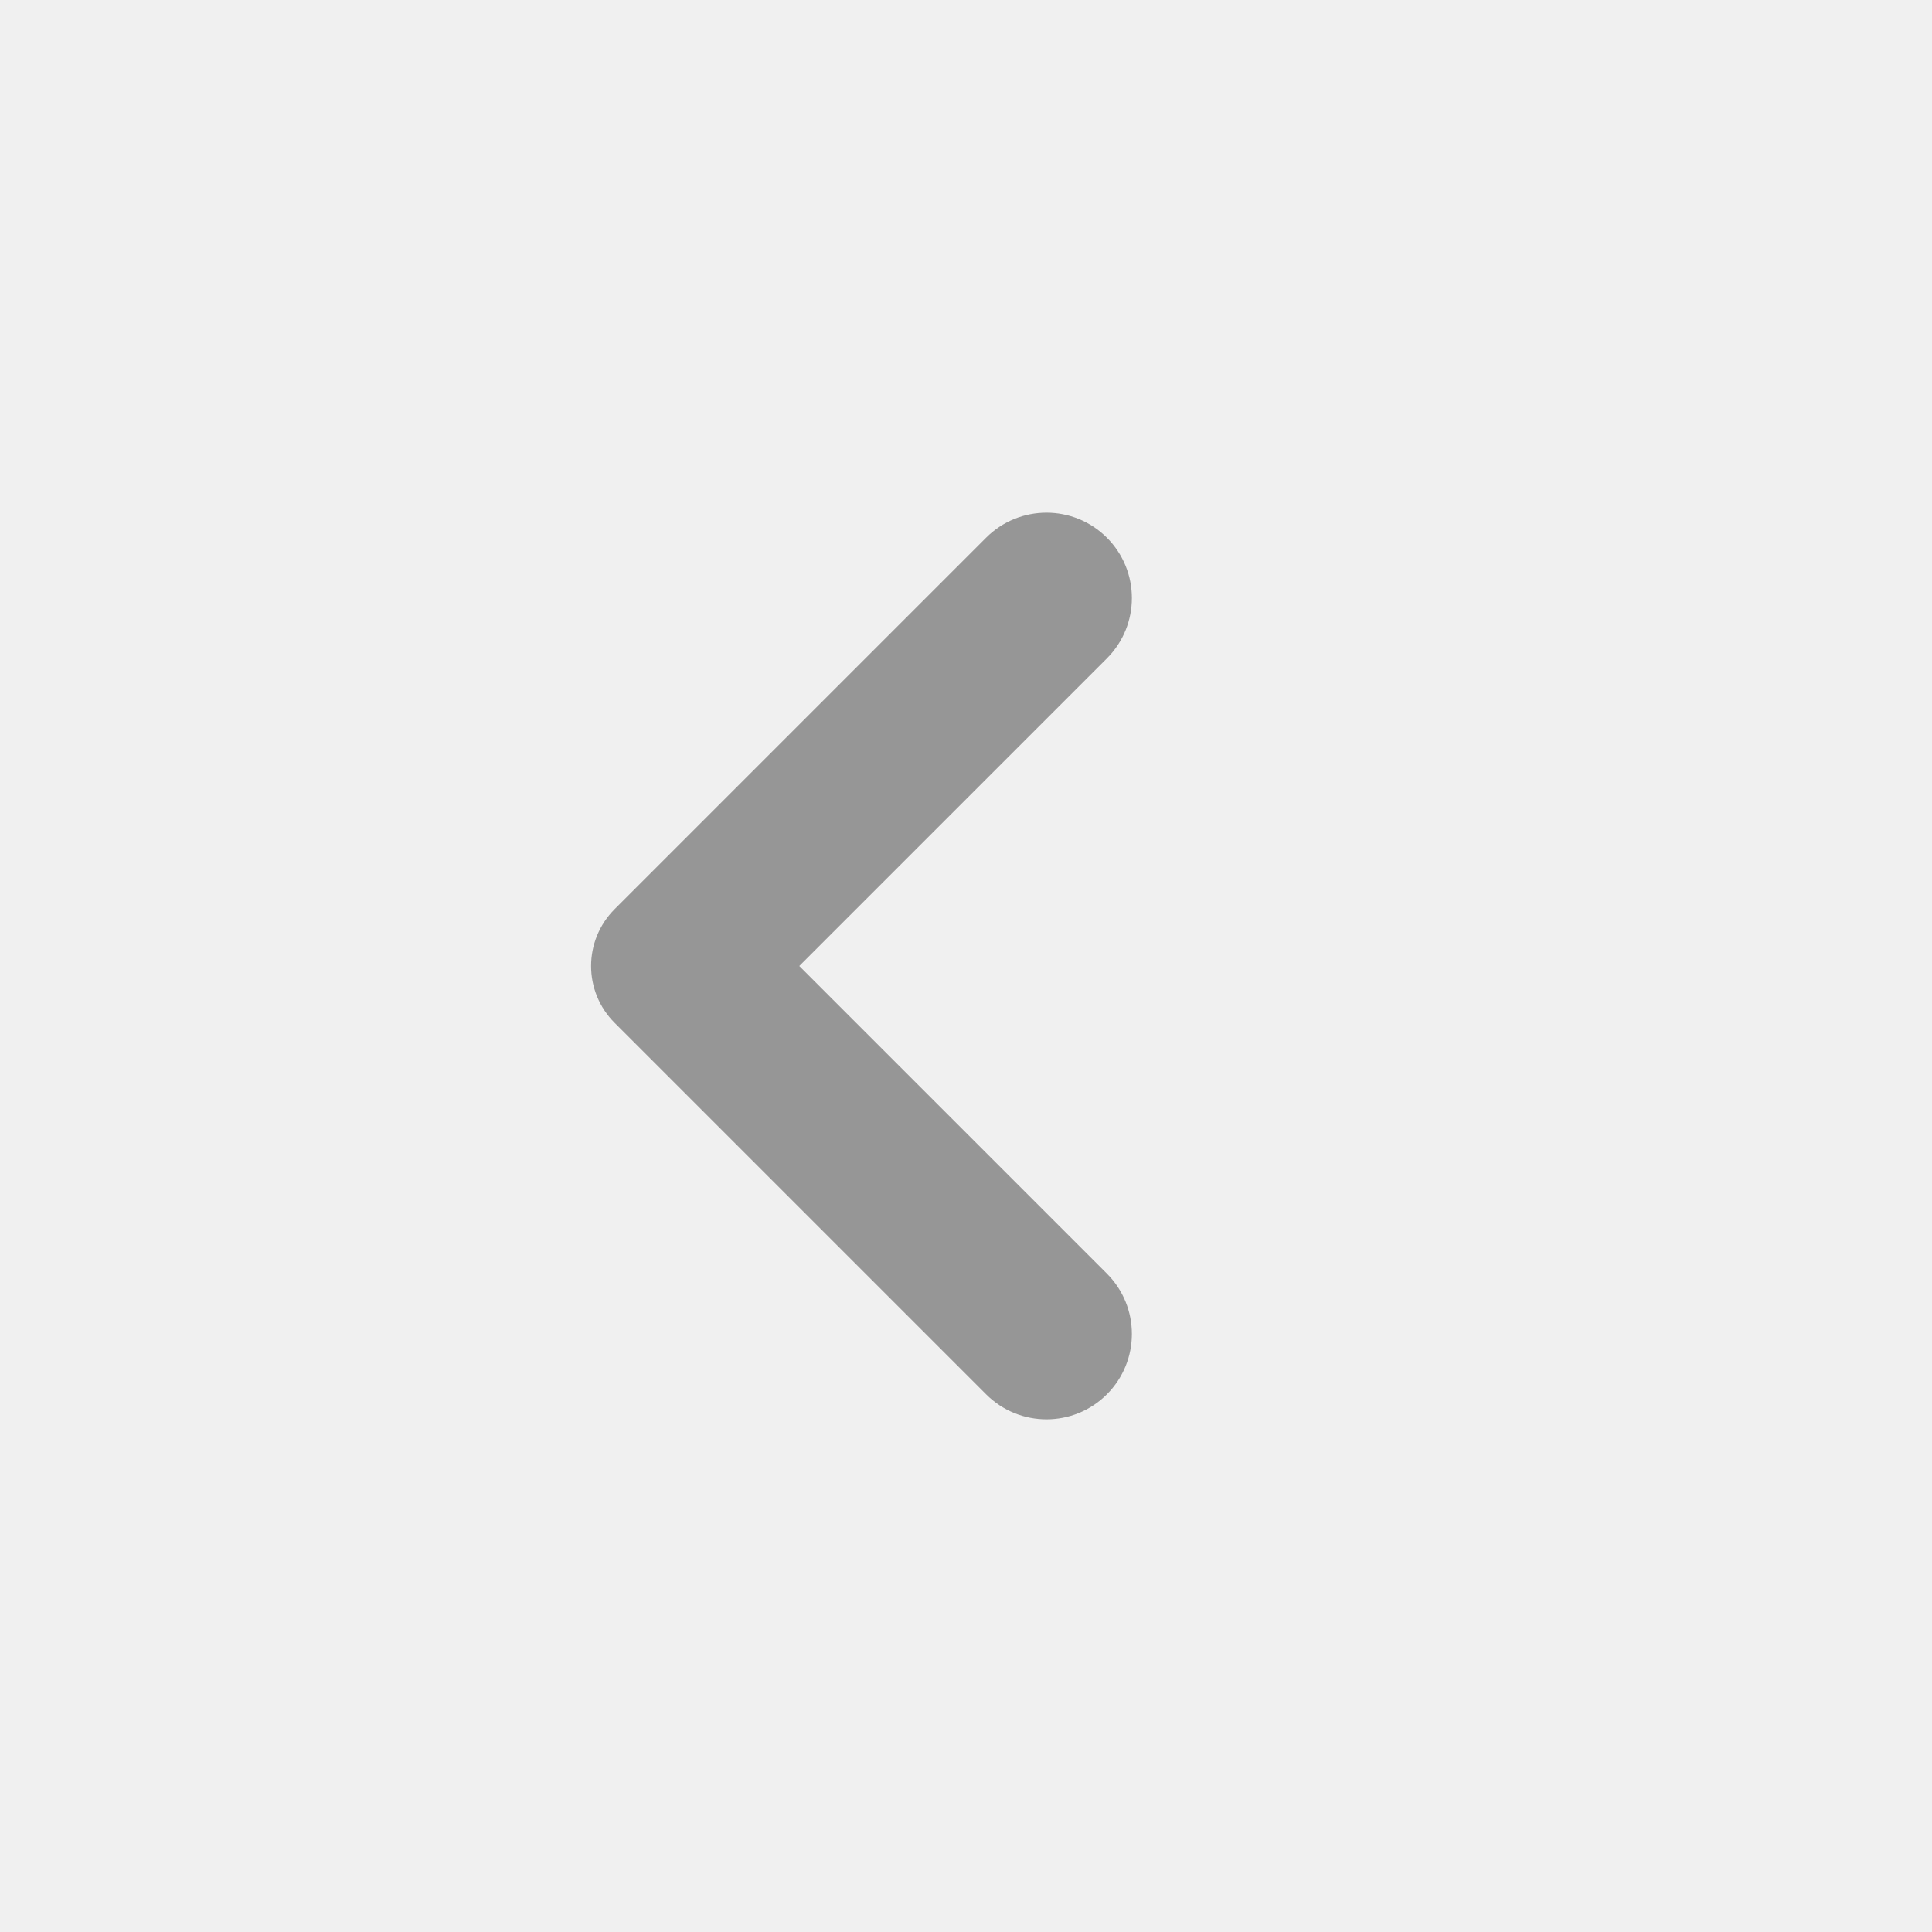
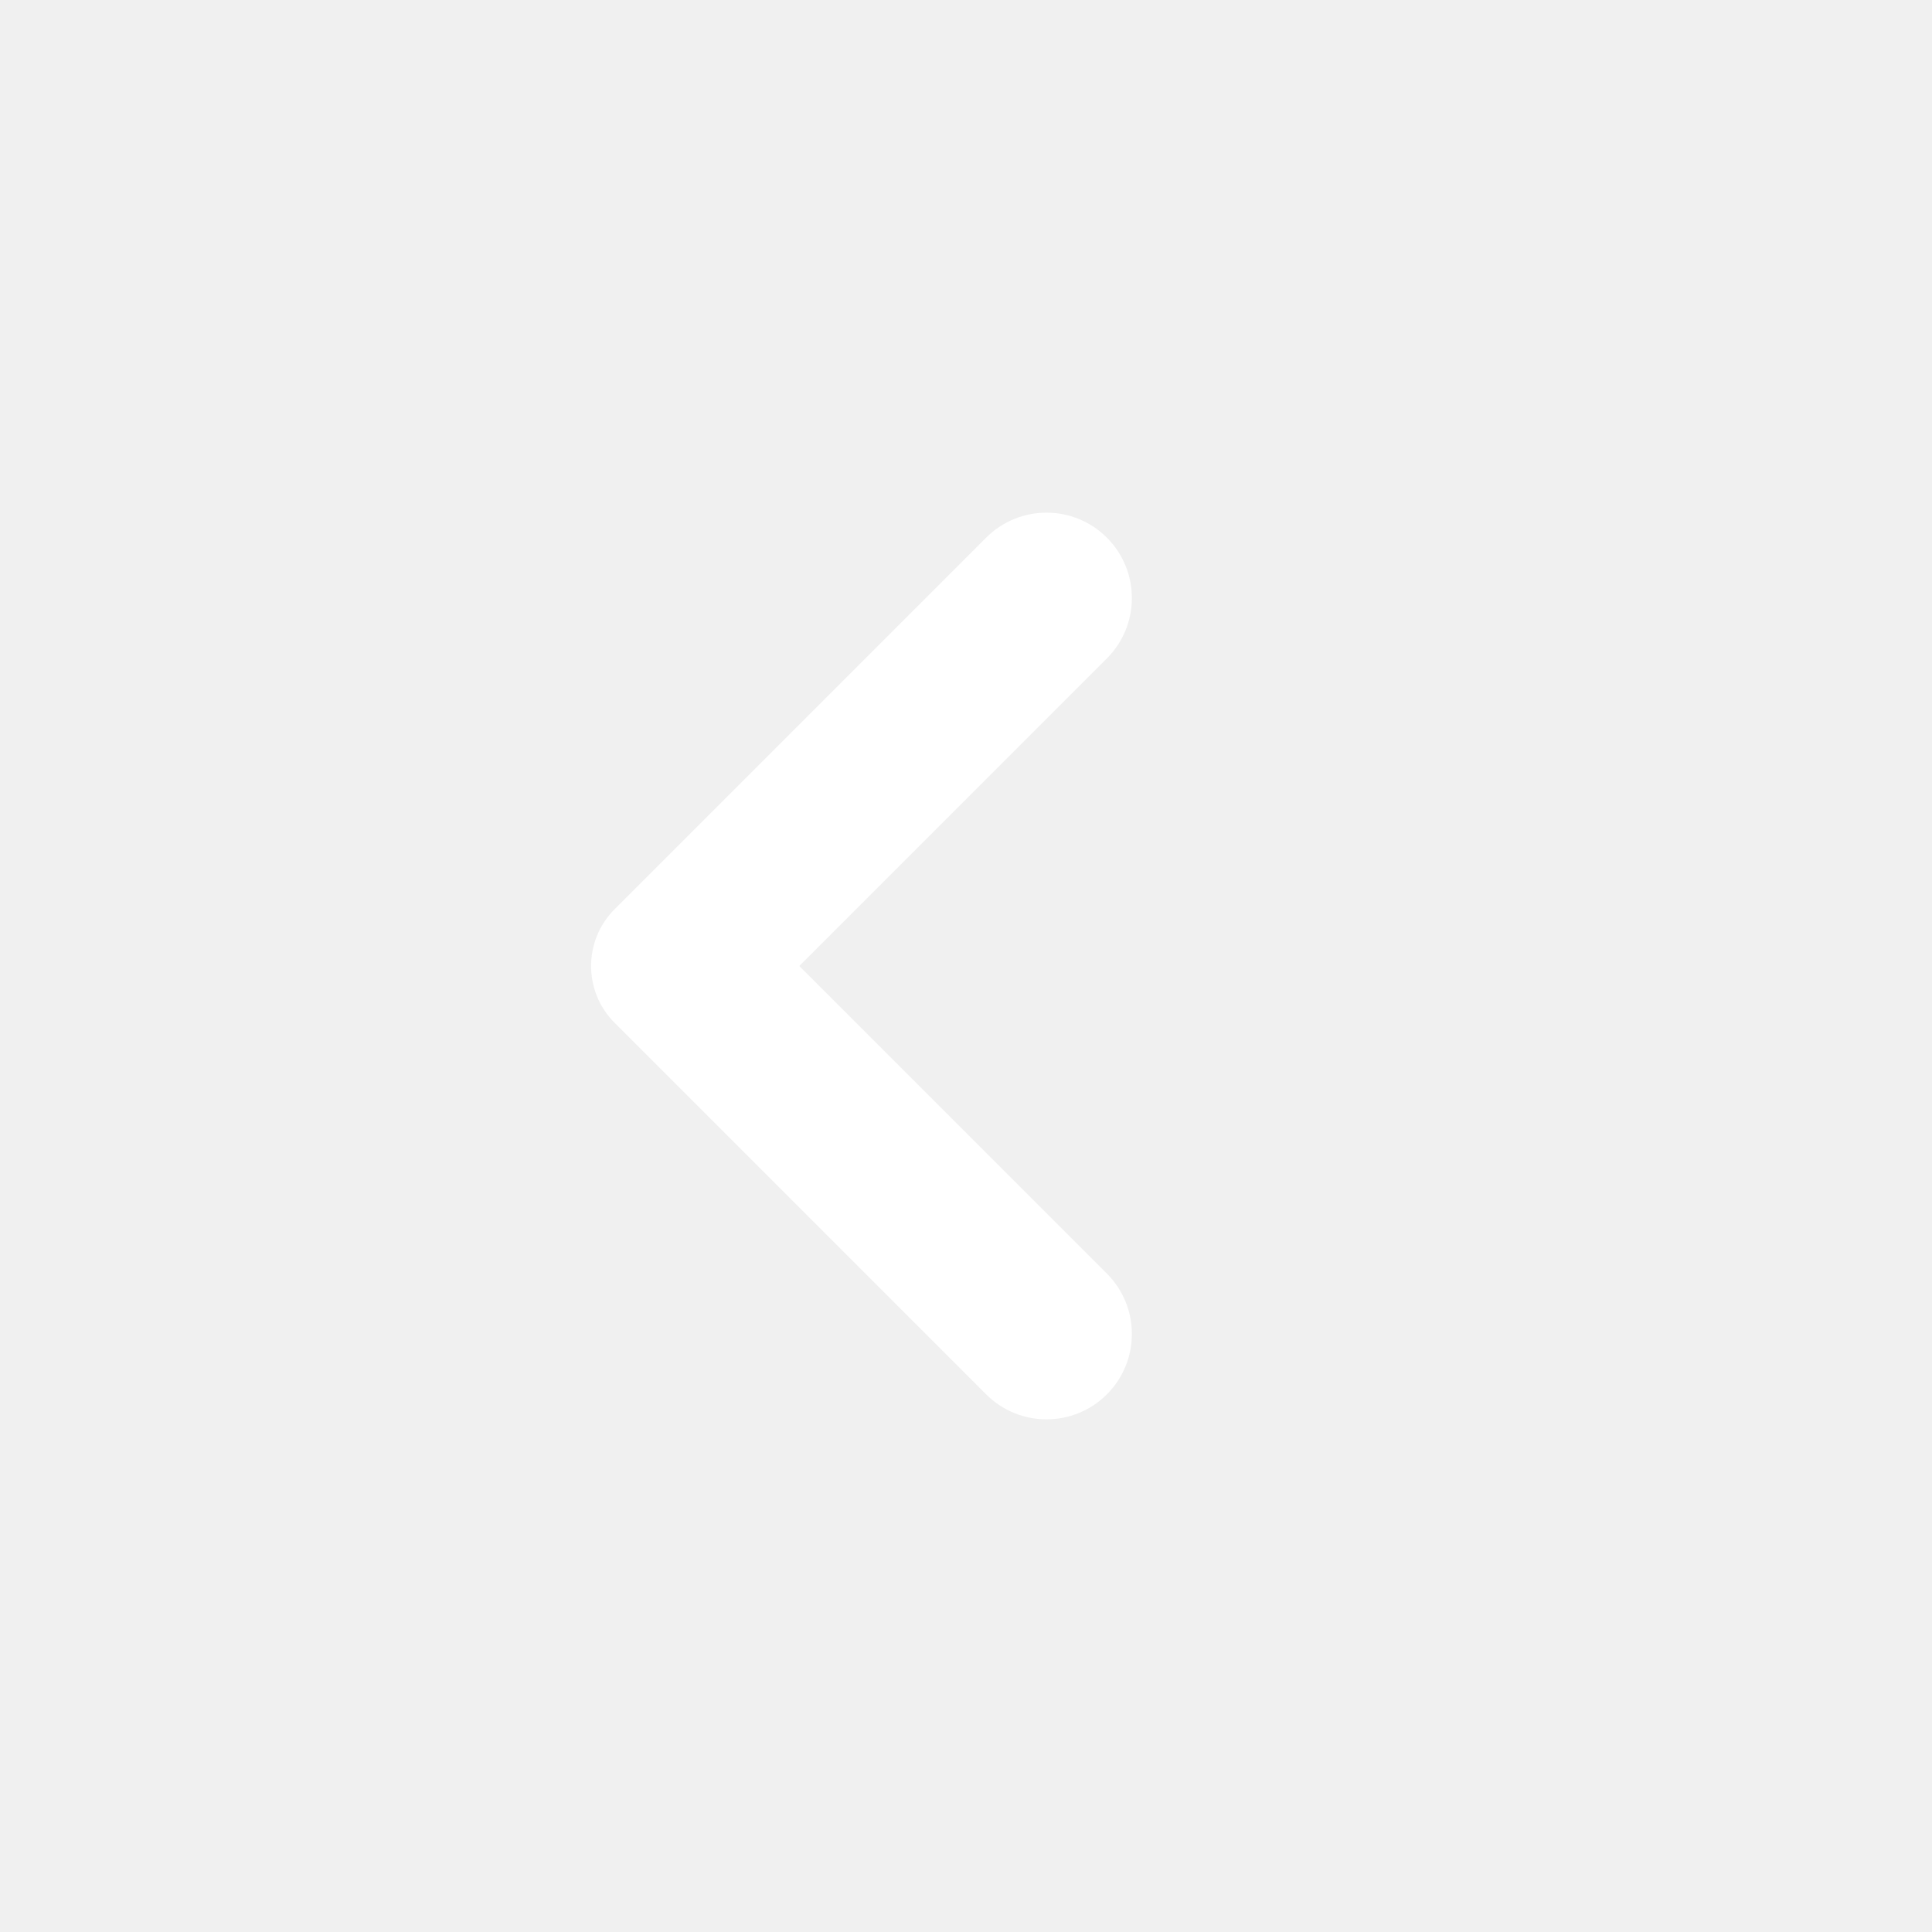
<svg xmlns="http://www.w3.org/2000/svg" viewBox="0 0 24 24">
-   <path d="M9.929,12l3.821-3.821c0.414-0.414,0.414-1.086,0-1.5l0,0c-0.414-0.414-1.086-0.414-1.5,0l-4.614,4.614 c-0.391,0.391-0.391,1.024,0,1.414l4.614,4.614c0.414,0.414,1.086,0.414,1.5,0h0c0.414-0.414,0.414-1.086,0-1.5L9.929,12z" fill="#969696" />
+   <path d="M9.929,12l3.821-3.821c0.414-0.414,0.414-1.086,0-1.5l0,0c-0.414-0.414-1.086-0.414-1.5,0l-4.614,4.614 c-0.391,0.391-0.391,1.024,0,1.414l4.614,4.614c0.414,0.414,1.086,0.414,1.5,0h0c0.414-0.414,0.414-1.086,0-1.5L9.929,12z" fill="#fff" />
</svg>
